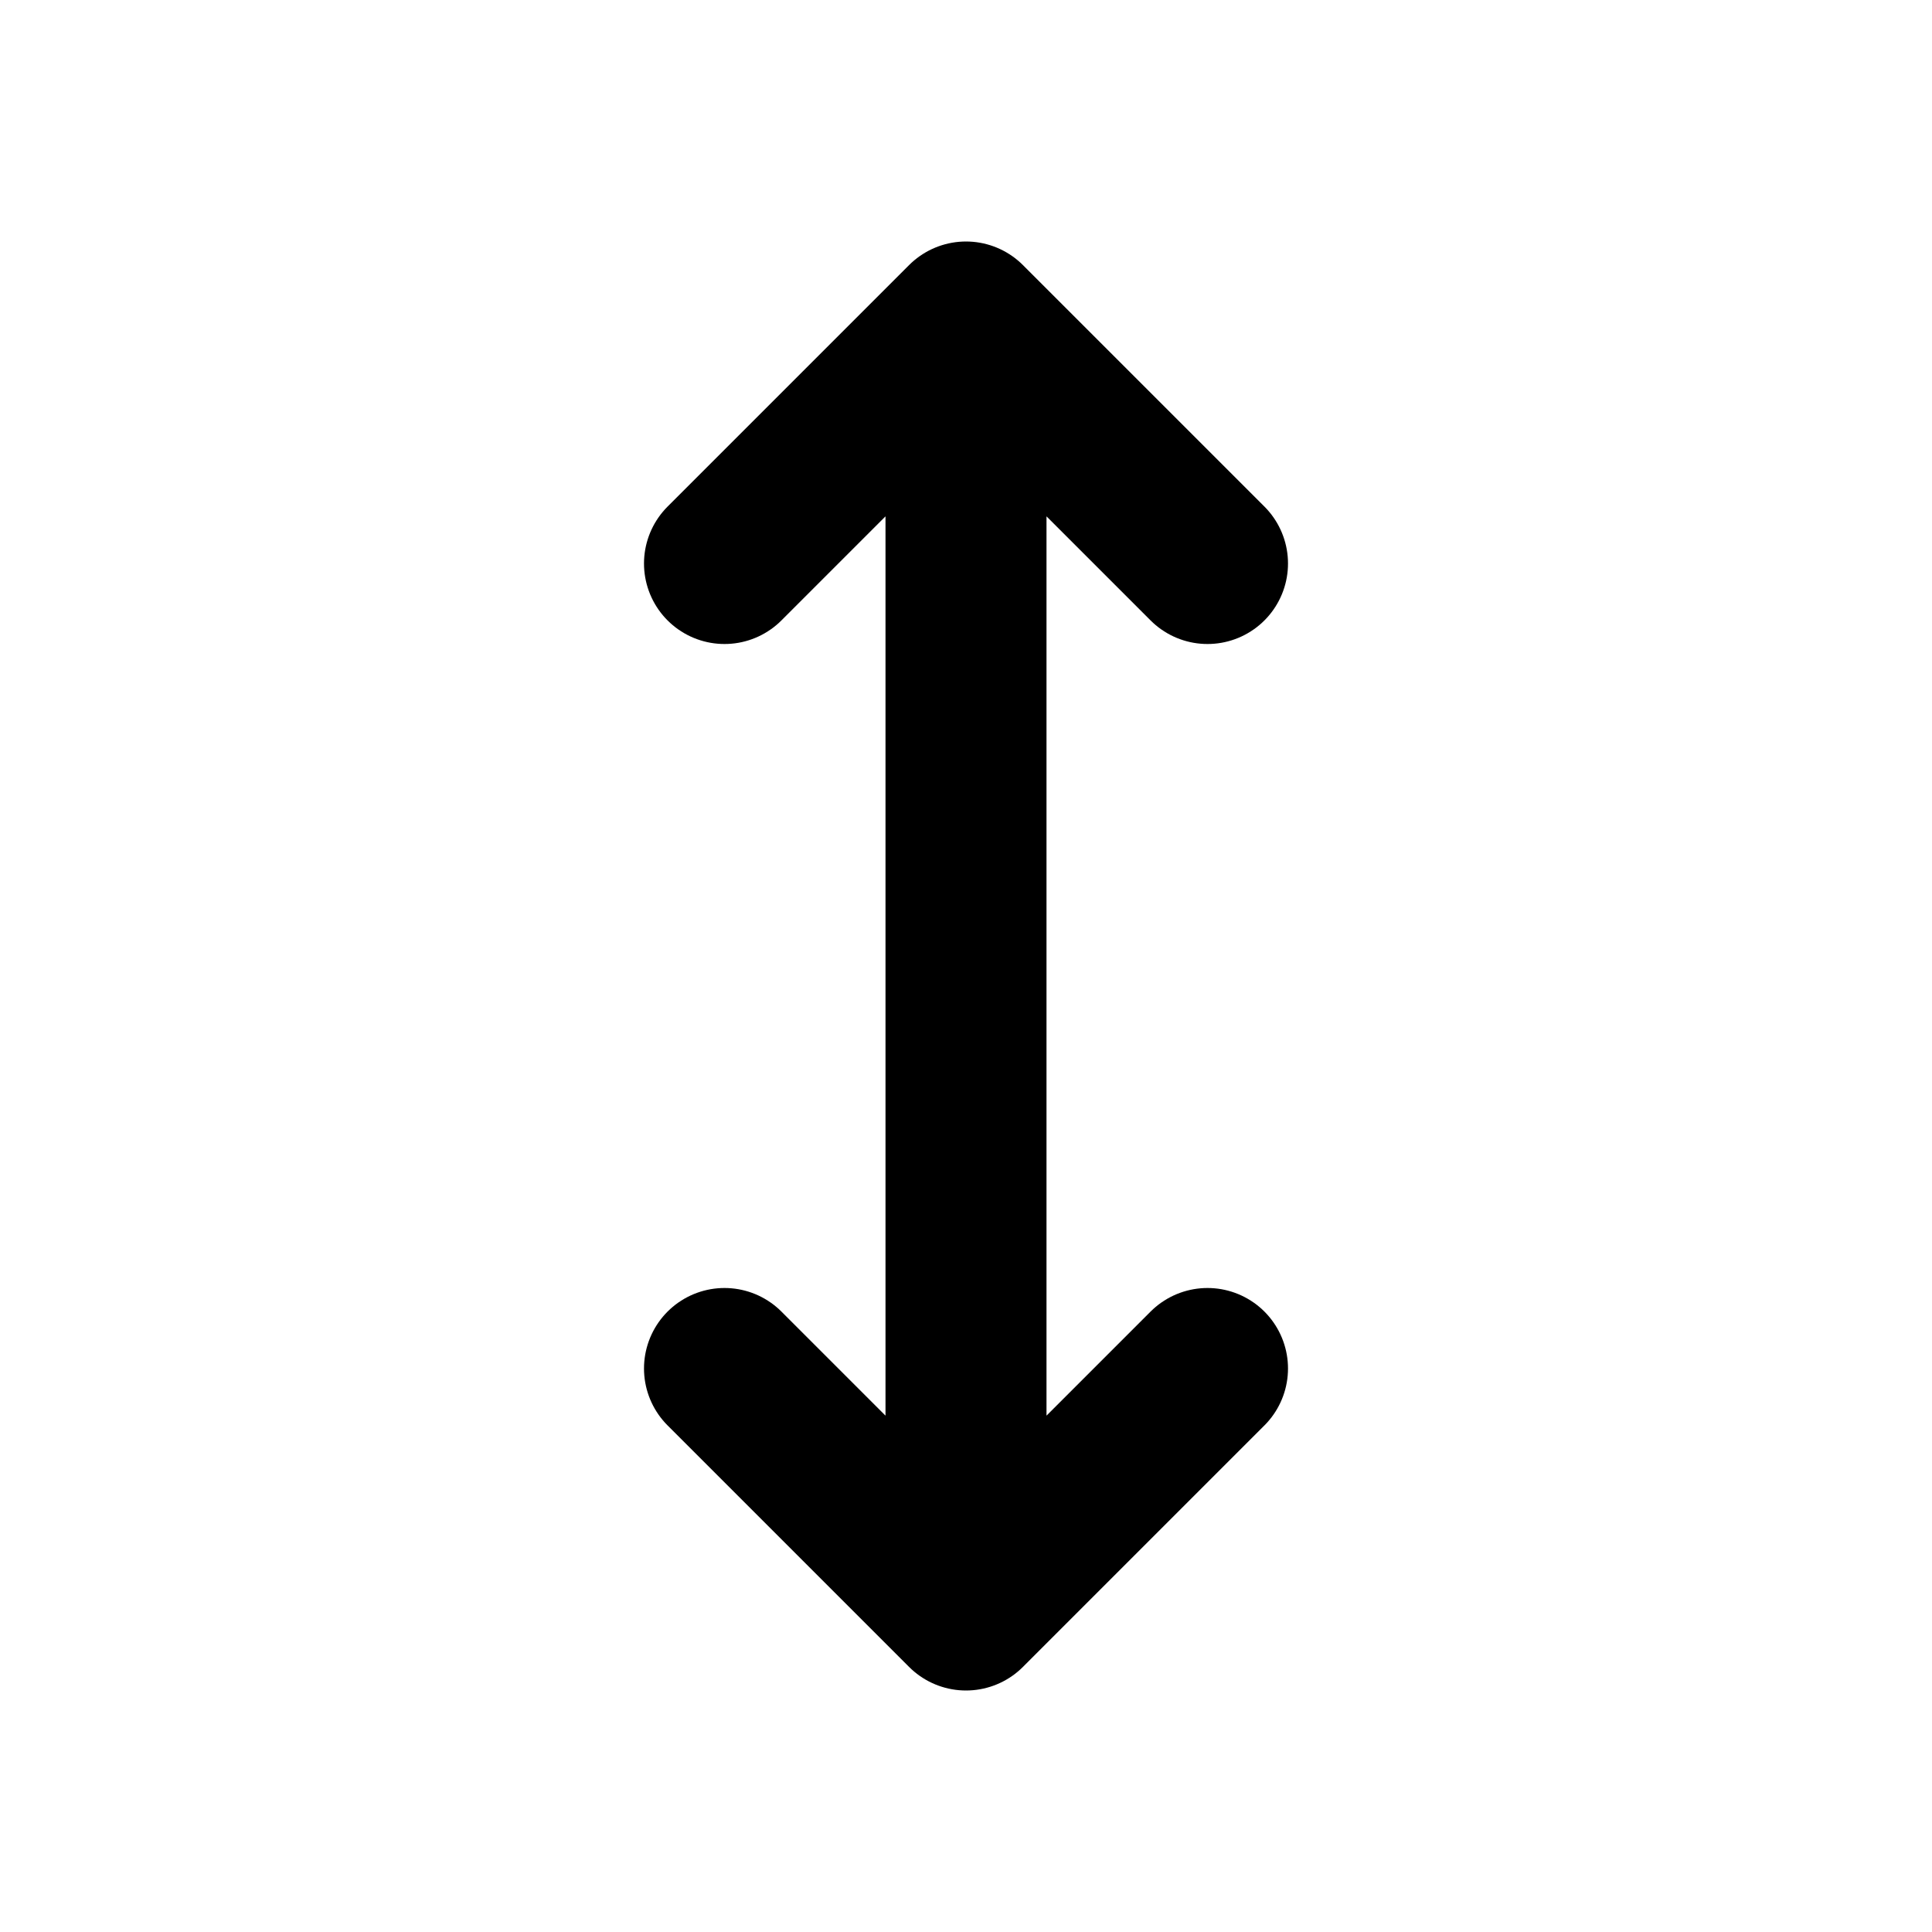
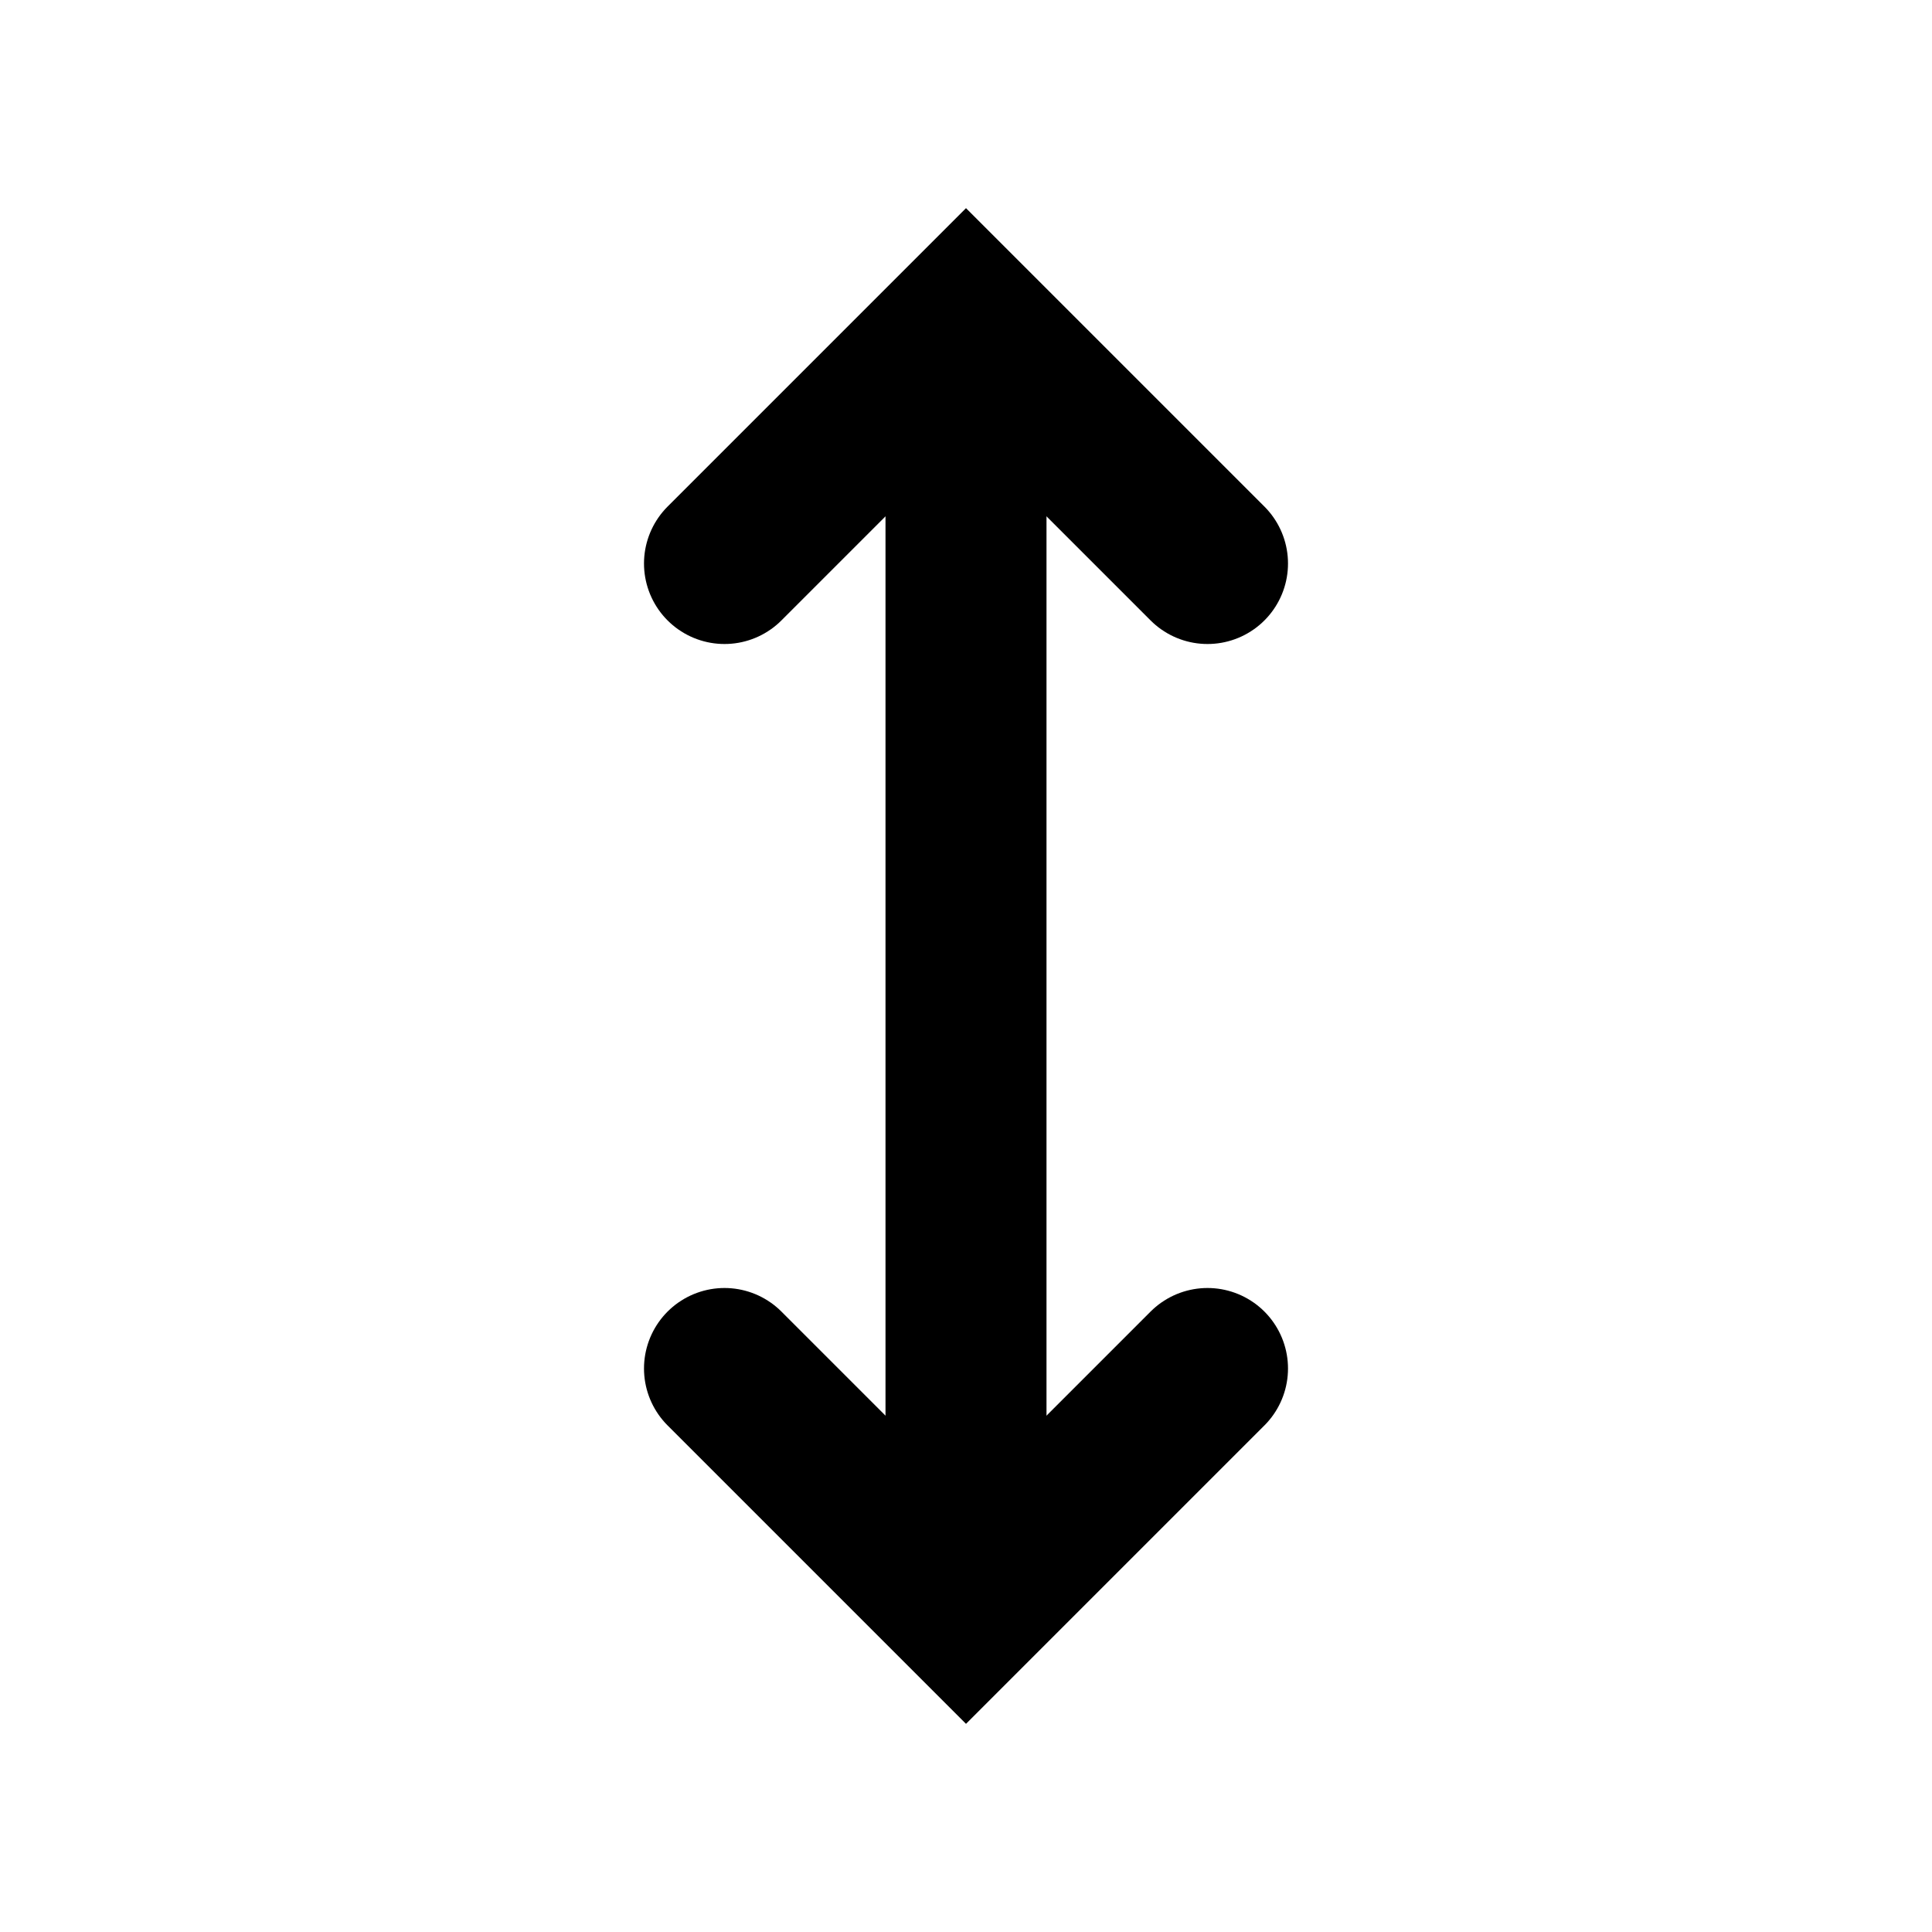
<svg xmlns="http://www.w3.org/2000/svg" fill="none" viewBox="0 0 24 24">
-   <path stroke="currentColor" stroke-linecap="round" stroke-width="2" d="M12 4v16m0-16l3 3m-3-3L9 7m3 13l-3-3m3 3l3-3" />
+   <g stroke="currentColor" stroke-width="2">
+     <path stroke-linecap="round" d="M9 17l3 3 3-3m0-10l-3-3-3 3" />
+     <path d="M12 4v16" />
+   </g>
</svg>
